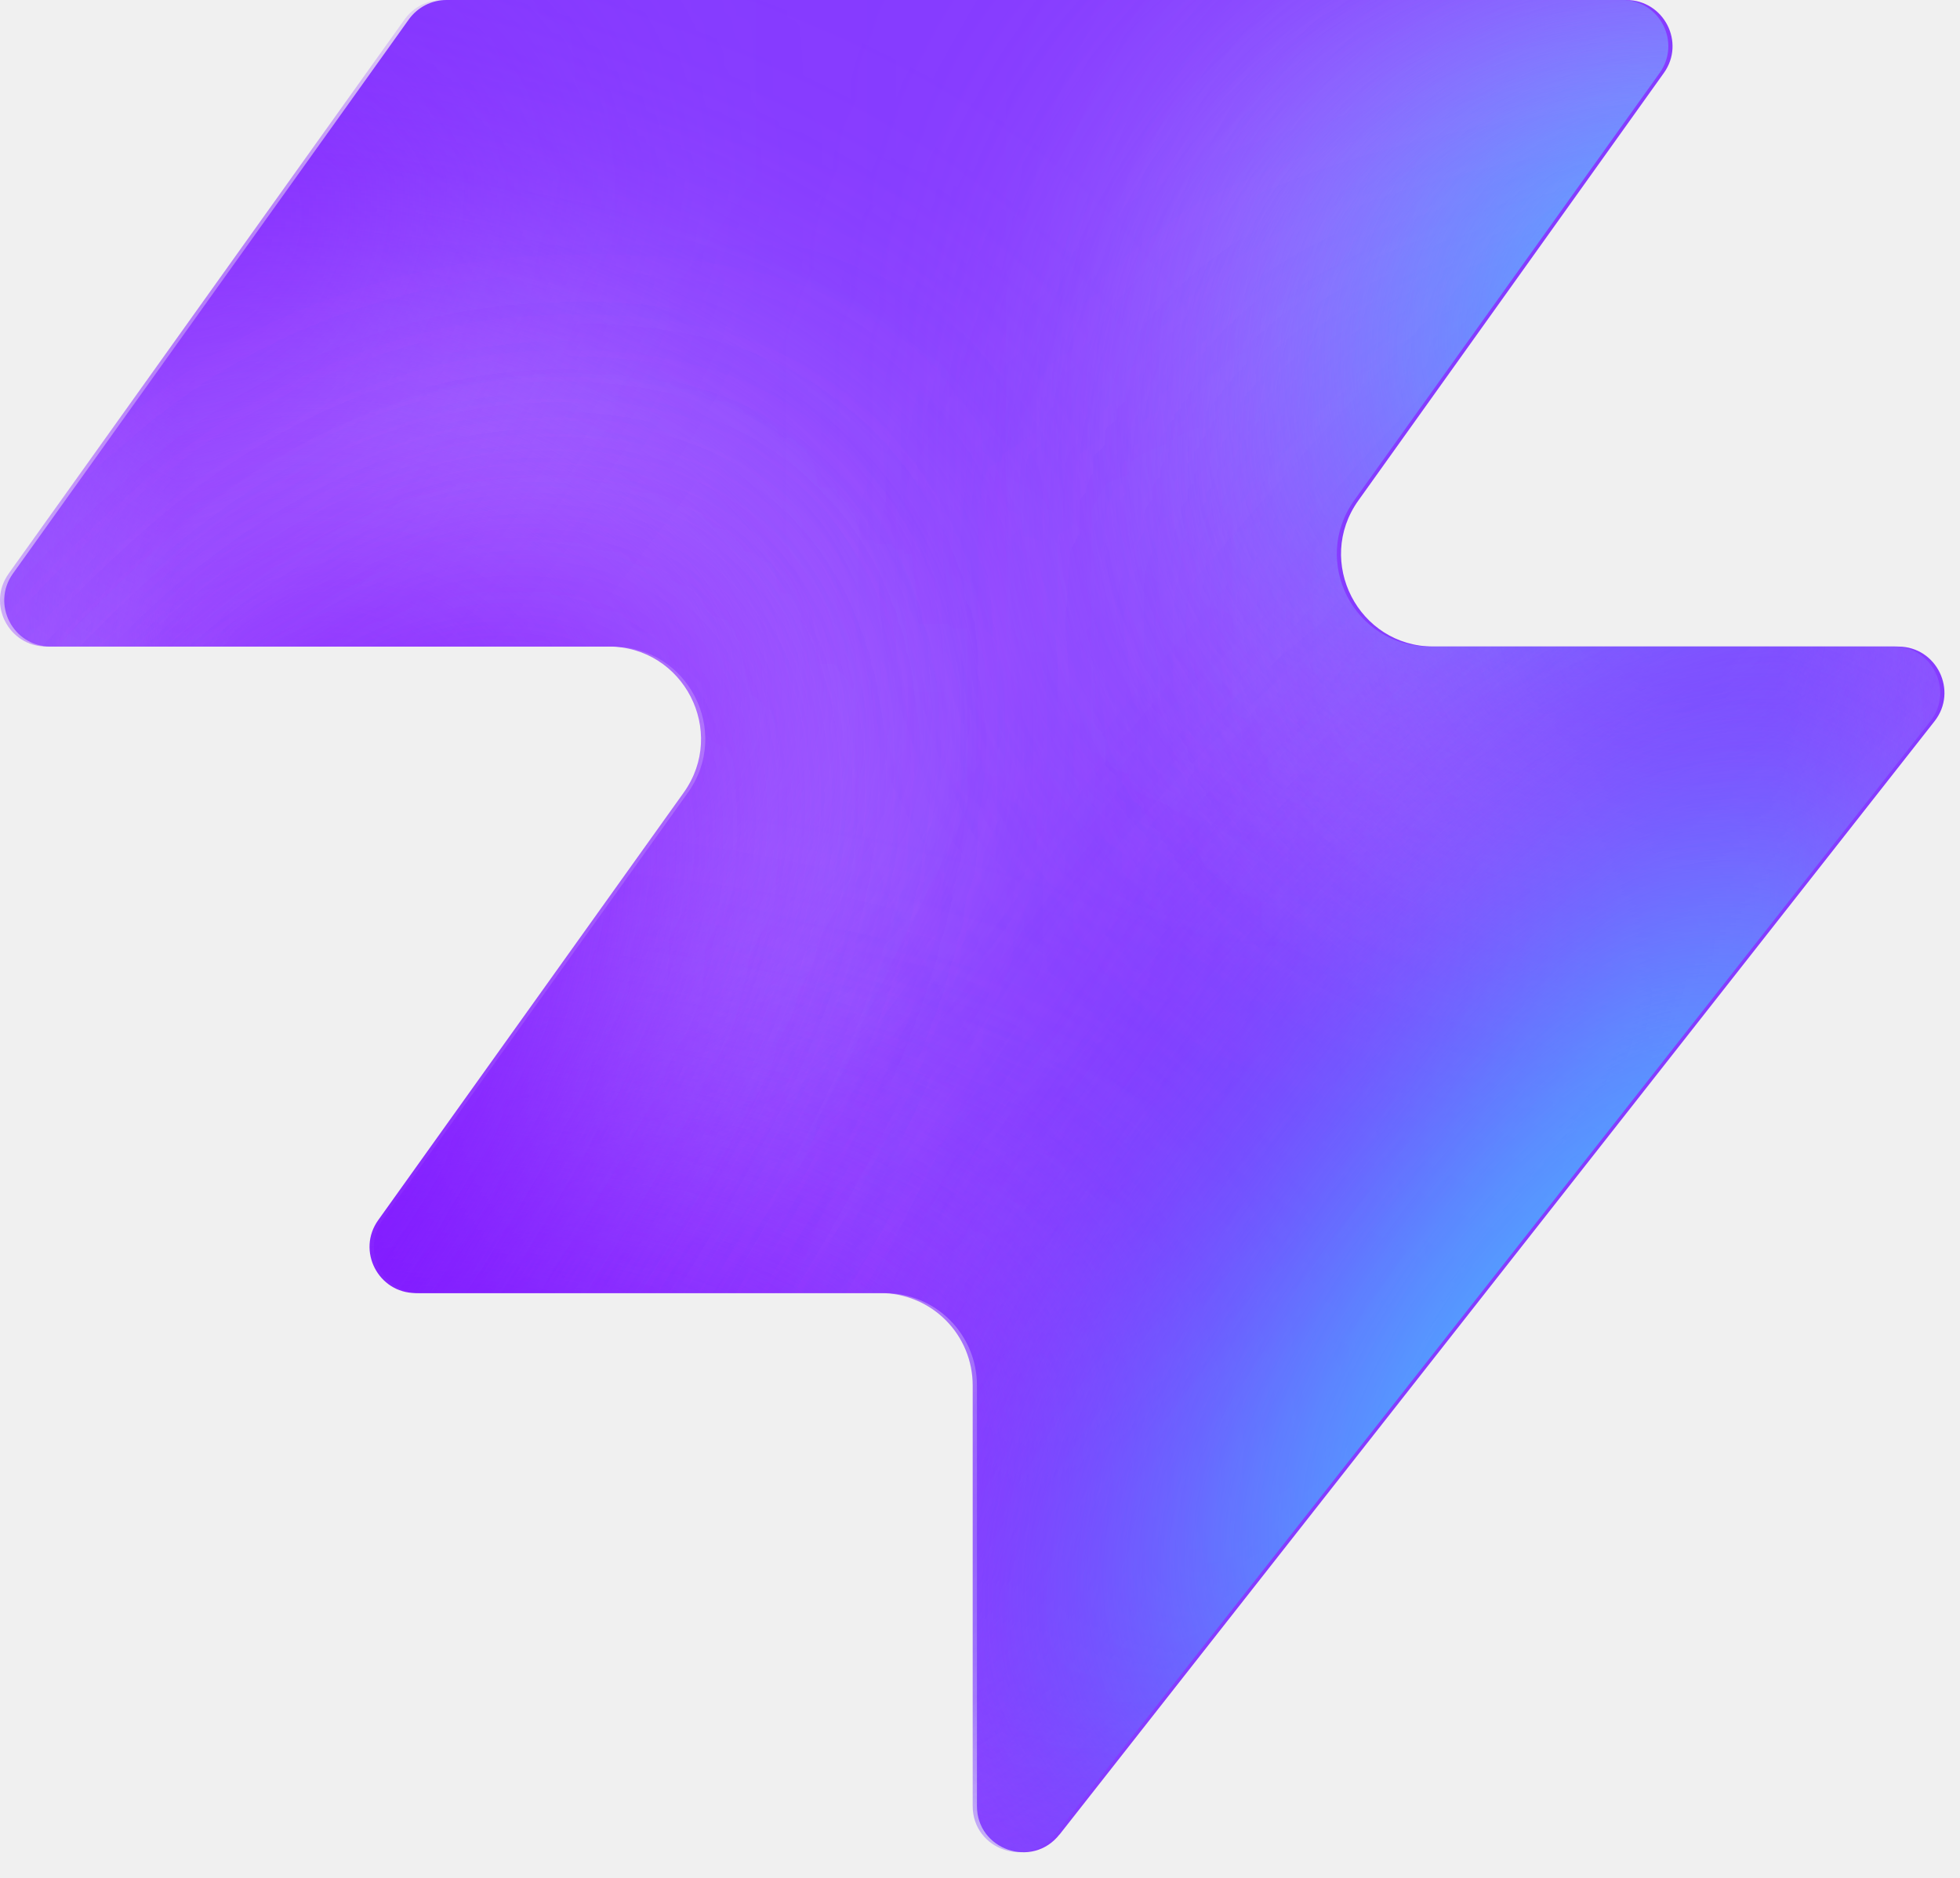
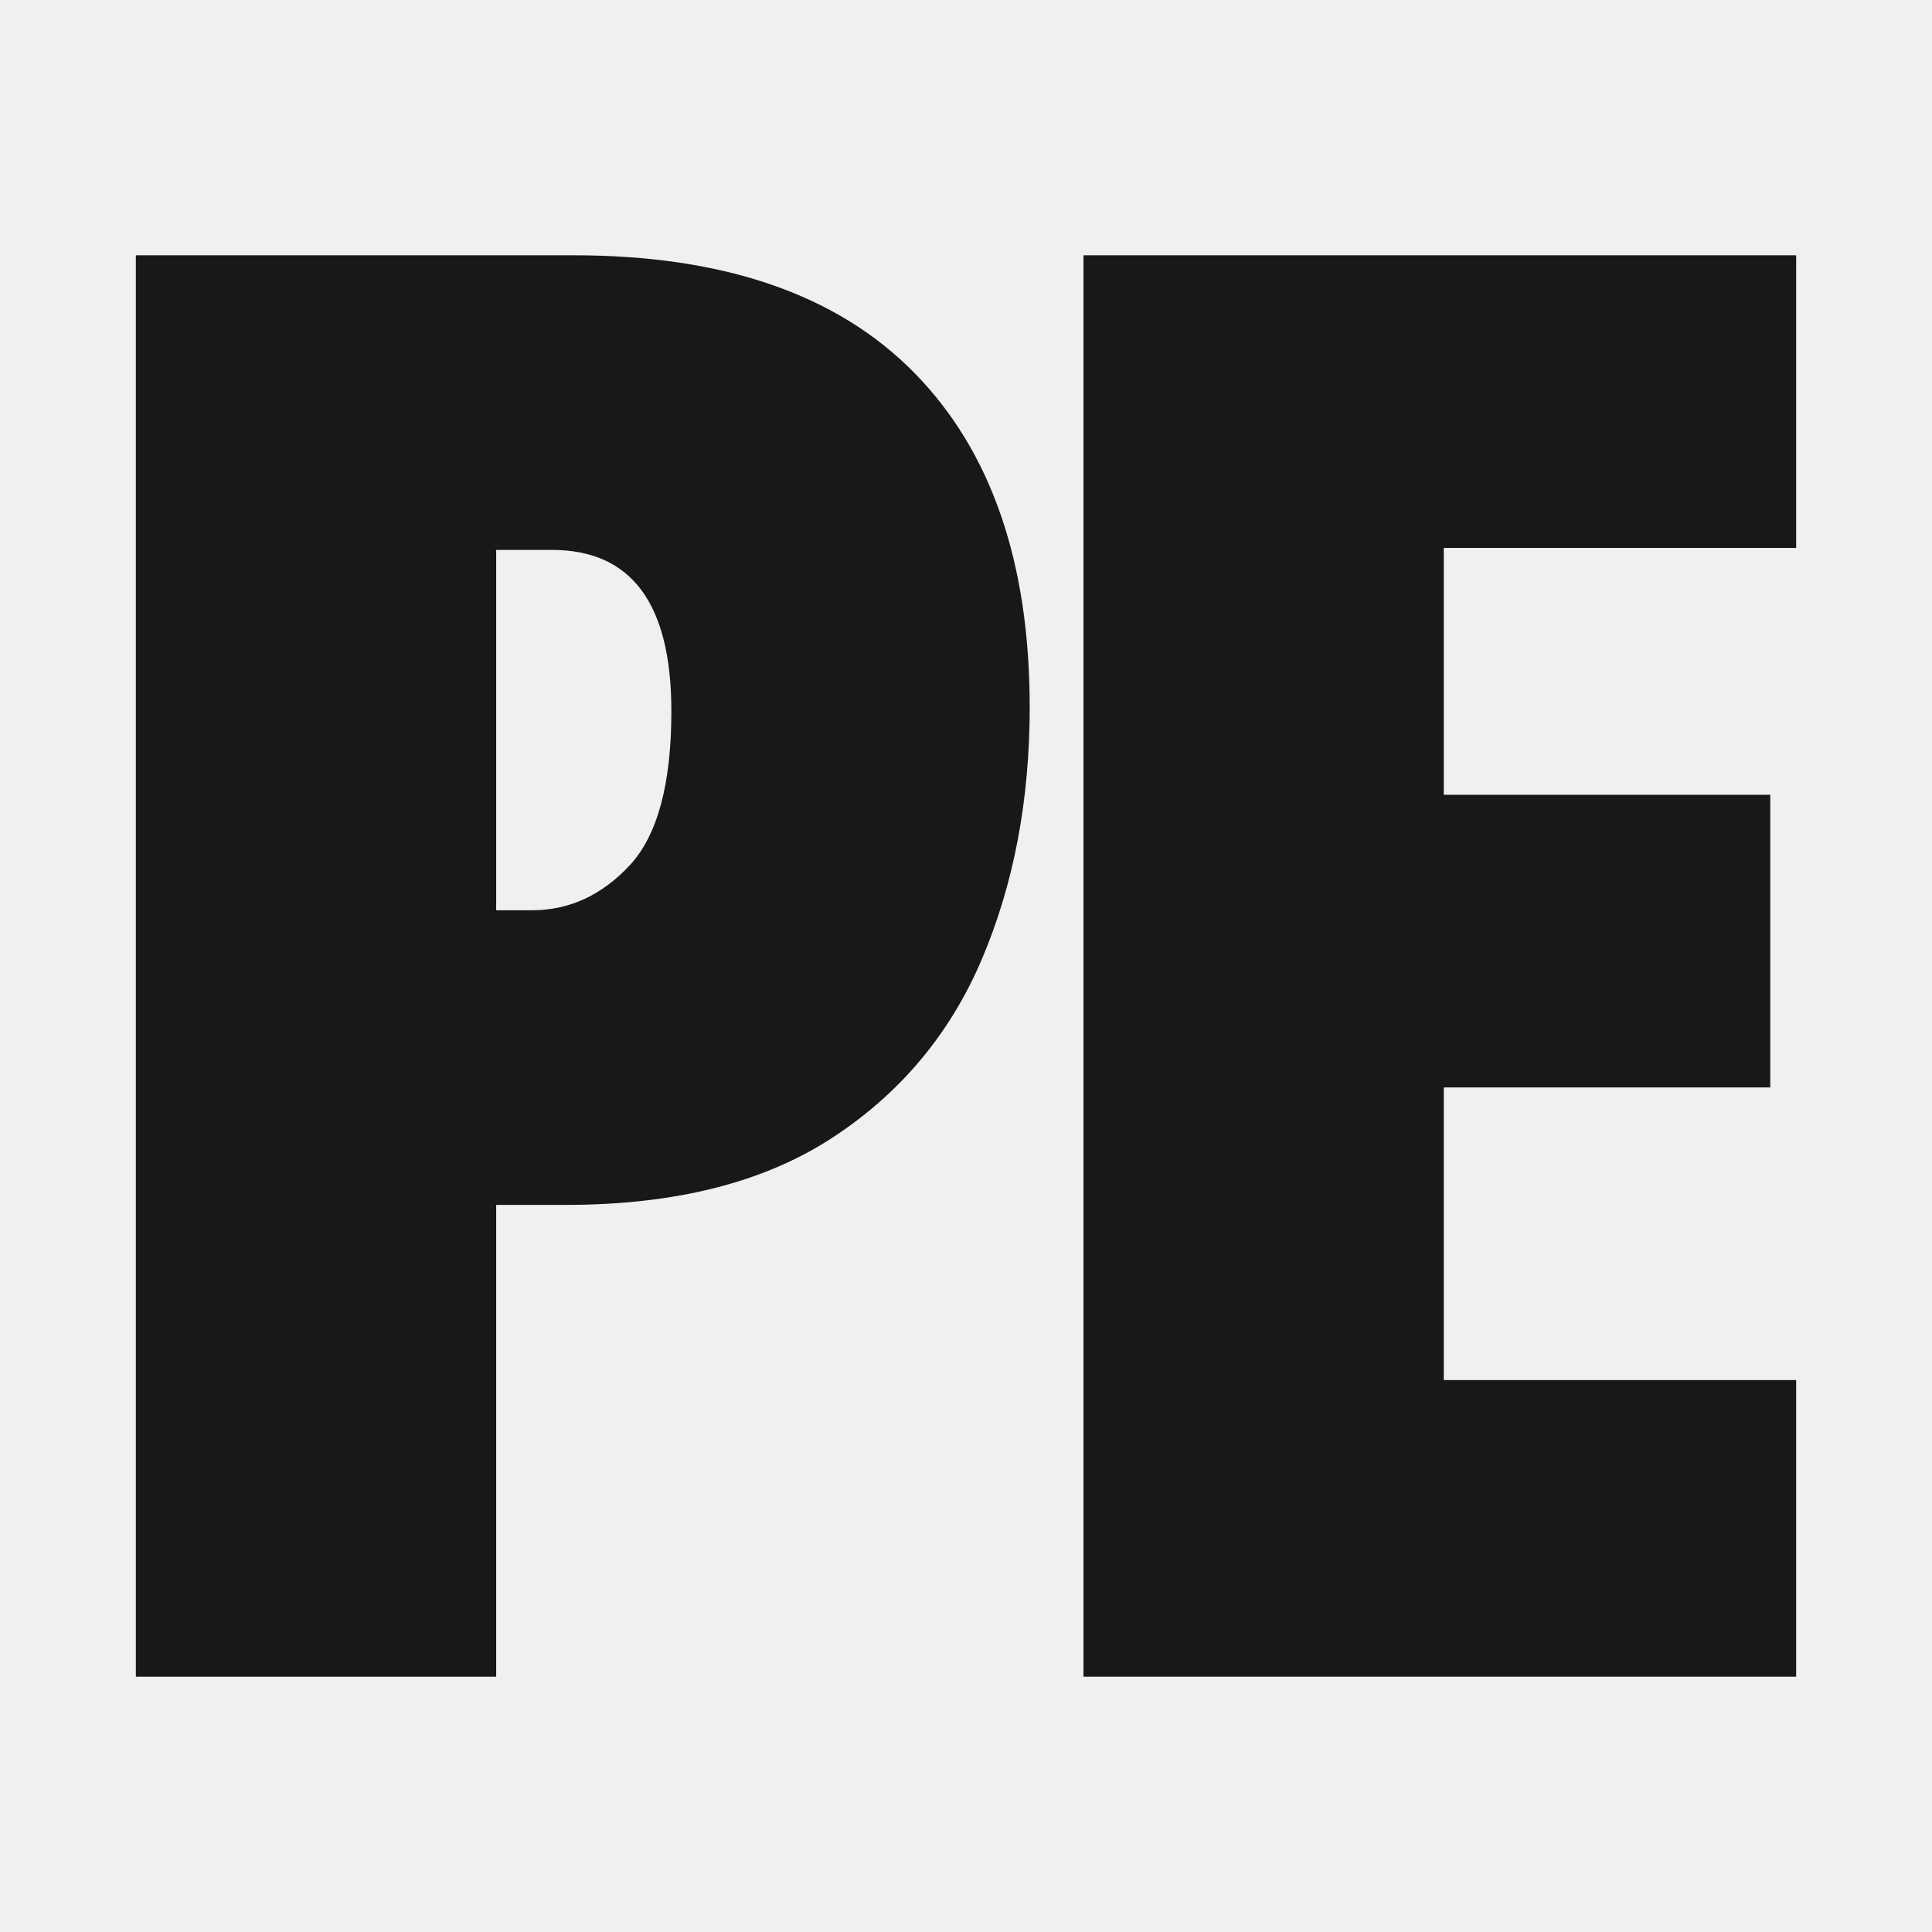
- <svg xmlns="http://www.w3.org/2000/svg" width="48" height="46" fill="none" viewBox="0 0 48 46">
-   <path fill="#863bff" d="M25.946 44.938c-.664.845-2.021.375-2.021-.698V33.937a2.26 2.26 0 0 0-2.262-2.262H10.287c-.92 0-1.456-1.04-.92-1.788l7.48-10.471c1.07-1.497 0-3.578-1.842-3.578H1.237c-.92 0-1.456-1.04-.92-1.788L10.013.474c.214-.297.556-.474.92-.474h28.894c.92 0 1.456 1.04.92 1.788l-7.48 10.471c-1.07 1.498 0 3.579 1.842 3.579h11.377c.943 0 1.473 1.088.89 1.83L25.947 44.94z" style="fill:#863bff;fill:color(display-p3 .525 .23 1);fill-opacity:1" />
-   <mask id="a" width="48" height="46" x="0" y="0" maskUnits="userSpaceOnUse" style="mask-type:alpha">
-     <path fill="#000" d="M25.842 44.938c-.664.844-2.021.375-2.021-.698V33.937a2.26 2.26 0 0 0-2.262-2.262H10.183c-.92 0-1.456-1.04-.92-1.788l7.48-10.471c1.07-1.498 0-3.579-1.842-3.579H1.133c-.92 0-1.456-1.04-.92-1.787L9.91.473c.214-.297.556-.474.92-.474h28.894c.92 0 1.456 1.04.92 1.788l-7.48 10.471c-1.07 1.498 0 3.578 1.842 3.578h11.377c.943 0 1.473 1.088.89 1.832L25.843 44.94z" style="fill:#000;fill-opacity:1" />
-   </mask>
-   <g mask="url(#a)">
-     <g filter="url(#b)">
-       <ellipse cx="5.508" cy="14.704" fill="#ede6ff" rx="5.508" ry="14.704" style="fill:#ede6ff;fill:color(display-p3 .927 .903 1);fill-opacity:1" transform="matrix(.00324 1 1 -.00324 -4.47 31.516)" />
-     </g>
-     <g filter="url(#c)">
-       <ellipse cx="10.399" cy="29.851" fill="#ede6ff" rx="10.399" ry="29.851" style="fill:#ede6ff;fill:color(display-p3 .927 .903 1);fill-opacity:1" transform="matrix(.00324 1 1 -.00324 -39.328 7.883)" />
-     </g>
-     <g filter="url(#d)">
-       <ellipse cx="5.508" cy="30.487" fill="#7e14ff" rx="5.508" ry="30.487" style="fill:#7e14ff;fill:color(display-p3 .492 .077 1);fill-opacity:1" transform="rotate(89.814 -25.913 -14.639)scale(1 -1)" />
-     </g>
-     <g filter="url(#e)">
-       <ellipse cx="5.508" cy="30.599" fill="#7e14ff" rx="5.508" ry="30.599" style="fill:#7e14ff;fill:color(display-p3 .492 .077 1);fill-opacity:1" transform="rotate(89.814 -32.644 -3.334)scale(1 -1)" />
-     </g>
-     <g filter="url(#f)">
-       <ellipse cx="5.508" cy="30.599" fill="#7e14ff" rx="5.508" ry="30.599" style="fill:#7e14ff;fill:color(display-p3 .492 .077 1);fill-opacity:1" transform="matrix(.00324 1 1 -.00324 -34.34 30.47)" />
-     </g>
-     <g filter="url(#g)">
-       <ellipse cx="14.072" cy="22.078" fill="#ede6ff" rx="14.072" ry="22.078" style="fill:#ede6ff;fill:color(display-p3 .927 .903 1);fill-opacity:1" transform="rotate(93.35 24.506 48.493)scale(-1 1)" />
-     </g>
-     <g filter="url(#h)">
-       <ellipse cx="3.47" cy="21.501" fill="#7e14ff" rx="3.47" ry="21.501" style="fill:#7e14ff;fill:color(display-p3 .492 .077 1);fill-opacity:1" transform="rotate(89.009 28.708 47.59)scale(-1 1)" />
-     </g>
-     <g filter="url(#i)">
-       <ellipse cx="3.47" cy="21.501" fill="#7e14ff" rx="3.47" ry="21.501" style="fill:#7e14ff;fill:color(display-p3 .492 .077 1);fill-opacity:1" transform="rotate(89.009 28.708 47.59)scale(-1 1)" />
-     </g>
-     <g filter="url(#j)">
-       <ellipse cx=".387" cy="8.972" fill="#7e14ff" rx="4.407" ry="29.108" style="fill:#7e14ff;fill:color(display-p3 .492 .077 1);fill-opacity:1" transform="rotate(39.51 .387 8.972)" />
-     </g>
-     <g filter="url(#k)">
-       <ellipse cx="47.523" cy="-6.092" fill="#7e14ff" rx="4.407" ry="29.108" style="fill:#7e14ff;fill:color(display-p3 .492 .077 1);fill-opacity:1" transform="rotate(37.892 47.523 -6.092)" />
-     </g>
-     <g filter="url(#l)">
-       <ellipse cx="41.412" cy="6.333" fill="#47bfff" rx="5.971" ry="9.665" style="fill:#47bfff;fill:color(display-p3 .28 .748 1);fill-opacity:1" transform="rotate(37.892 41.412 6.333)" />
-     </g>
-     <g filter="url(#m)">
-       <ellipse cx="-1.879" cy="38.332" fill="#7e14ff" rx="4.407" ry="29.108" style="fill:#7e14ff;fill:color(display-p3 .492 .077 1);fill-opacity:1" transform="rotate(37.892 -1.88 38.332)" />
-     </g>
-     <g filter="url(#n)">
-       <ellipse cx="-1.879" cy="38.332" fill="#7e14ff" rx="4.407" ry="29.108" style="fill:#7e14ff;fill:color(display-p3 .492 .077 1);fill-opacity:1" transform="rotate(37.892 -1.88 38.332)" />
-     </g>
-     <g filter="url(#o)">
-       <ellipse cx="35.651" cy="29.907" fill="#7e14ff" rx="4.407" ry="29.108" style="fill:#7e14ff;fill:color(display-p3 .492 .077 1);fill-opacity:1" transform="rotate(37.892 35.651 29.907)" />
-     </g>
-     <g filter="url(#p)">
-       <ellipse cx="38.418" cy="32.4" fill="#47bfff" rx="5.971" ry="15.297" style="fill:#47bfff;fill:color(display-p3 .28 .748 1);fill-opacity:1" transform="rotate(37.892 38.418 32.4)" />
-     </g>
+ <svg xmlns="http://www.w3.org/2000/svg" viewBox="0 0 512 512" role="img" aria-label="Proven Earth PE favicon">
+   <style>
+     .pe { fill: #181818; }
+     @media (prefers-color-scheme: dark) { .pe { fill: #ffffff; } }
+   </style>
+   <g class="pe" transform="translate(4.873 444.345) scale(0.527578 -0.527578)">
+     <path d="M279 714Q392 714 450.0 655.0Q508 596 508 487Q508 417 484.0 360.5Q460 304 408.5 270.5Q357 237 275 237H240V0H59V714ZM268 566H240V385H258Q286 385 307.0 407.5Q328 430 328 485Q328 566 268 566Z" transform="translate(0,0)" />
+     <path d="M417 0H59V714H417V567H240V443H404V296H240V149H417Z" transform="translate(476,0)" />
  </g>
-   <defs>
-     <filter id="b" width="60.045" height="41.654" x="-19.77" y="16.149" color-interpolation-filters="sRGB" filterUnits="userSpaceOnUse">
-       <feFlood flood-opacity="0" result="BackgroundImageFix" />
-       <feBlend in="SourceGraphic" in2="BackgroundImageFix" result="shape" />
-       <feGaussianBlur result="effect1_foregroundBlur_2002_17158" stdDeviation="7.659" />
-     </filter>
-     <filter id="c" width="90.34" height="51.437" x="-54.613" y="-7.533" color-interpolation-filters="sRGB" filterUnits="userSpaceOnUse">
-       <feFlood flood-opacity="0" result="BackgroundImageFix" />
-       <feBlend in="SourceGraphic" in2="BackgroundImageFix" result="shape" />
-       <feGaussianBlur result="effect1_foregroundBlur_2002_17158" stdDeviation="7.659" />
-     </filter>
-     <filter id="d" width="79.355" height="29.4" x="-49.64" y="2.03" color-interpolation-filters="sRGB" filterUnits="userSpaceOnUse">
-       <feFlood flood-opacity="0" result="BackgroundImageFix" />
-       <feBlend in="SourceGraphic" in2="BackgroundImageFix" result="shape" />
-       <feGaussianBlur result="effect1_foregroundBlur_2002_17158" stdDeviation="4.596" />
-     </filter>
-     <filter id="e" width="79.579" height="29.4" x="-45.045" y="20.029" color-interpolation-filters="sRGB" filterUnits="userSpaceOnUse">
-       <feFlood flood-opacity="0" result="BackgroundImageFix" />
-       <feBlend in="SourceGraphic" in2="BackgroundImageFix" result="shape" />
-       <feGaussianBlur result="effect1_foregroundBlur_2002_17158" stdDeviation="4.596" />
-     </filter>
-     <filter id="f" width="79.579" height="29.4" x="-43.513" y="21.178" color-interpolation-filters="sRGB" filterUnits="userSpaceOnUse">
-       <feFlood flood-opacity="0" result="BackgroundImageFix" />
-       <feBlend in="SourceGraphic" in2="BackgroundImageFix" result="shape" />
-       <feGaussianBlur result="effect1_foregroundBlur_2002_17158" stdDeviation="4.596" />
-     </filter>
-     <filter id="g" width="74.749" height="58.852" x="15.756" y="-17.901" color-interpolation-filters="sRGB" filterUnits="userSpaceOnUse">
-       <feFlood flood-opacity="0" result="BackgroundImageFix" />
-       <feBlend in="SourceGraphic" in2="BackgroundImageFix" result="shape" />
-       <feGaussianBlur result="effect1_foregroundBlur_2002_17158" stdDeviation="7.659" />
-     </filter>
-     <filter id="h" width="61.377" height="25.362" x="23.548" y="2.284" color-interpolation-filters="sRGB" filterUnits="userSpaceOnUse">
-       <feFlood flood-opacity="0" result="BackgroundImageFix" />
-       <feBlend in="SourceGraphic" in2="BackgroundImageFix" result="shape" />
-       <feGaussianBlur result="effect1_foregroundBlur_2002_17158" stdDeviation="4.596" />
-     </filter>
-     <filter id="i" width="61.377" height="25.362" x="23.548" y="2.284" color-interpolation-filters="sRGB" filterUnits="userSpaceOnUse">
-       <feFlood flood-opacity="0" result="BackgroundImageFix" />
-       <feBlend in="SourceGraphic" in2="BackgroundImageFix" result="shape" />
-       <feGaussianBlur result="effect1_foregroundBlur_2002_17158" stdDeviation="4.596" />
-     </filter>
-     <filter id="j" width="56.045" height="63.649" x="-27.636" y="-22.853" color-interpolation-filters="sRGB" filterUnits="userSpaceOnUse">
-       <feFlood flood-opacity="0" result="BackgroundImageFix" />
-       <feBlend in="SourceGraphic" in2="BackgroundImageFix" result="shape" />
-       <feGaussianBlur result="effect1_foregroundBlur_2002_17158" stdDeviation="4.596" />
-     </filter>
-     <filter id="k" width="54.814" height="64.646" x="20.116" y="-38.415" color-interpolation-filters="sRGB" filterUnits="userSpaceOnUse">
-       <feFlood flood-opacity="0" result="BackgroundImageFix" />
-       <feBlend in="SourceGraphic" in2="BackgroundImageFix" result="shape" />
-       <feGaussianBlur result="effect1_foregroundBlur_2002_17158" stdDeviation="4.596" />
-     </filter>
-     <filter id="l" width="33.541" height="35.313" x="24.641" y="-11.323" color-interpolation-filters="sRGB" filterUnits="userSpaceOnUse">
-       <feFlood flood-opacity="0" result="BackgroundImageFix" />
-       <feBlend in="SourceGraphic" in2="BackgroundImageFix" result="shape" />
-       <feGaussianBlur result="effect1_foregroundBlur_2002_17158" stdDeviation="4.596" />
-     </filter>
-     <filter id="m" width="54.814" height="64.646" x="-29.286" y="6.009" color-interpolation-filters="sRGB" filterUnits="userSpaceOnUse">
-       <feFlood flood-opacity="0" result="BackgroundImageFix" />
-       <feBlend in="SourceGraphic" in2="BackgroundImageFix" result="shape" />
-       <feGaussianBlur result="effect1_foregroundBlur_2002_17158" stdDeviation="4.596" />
-     </filter>
-     <filter id="n" width="54.814" height="64.646" x="-29.286" y="6.009" color-interpolation-filters="sRGB" filterUnits="userSpaceOnUse">
-       <feFlood flood-opacity="0" result="BackgroundImageFix" />
-       <feBlend in="SourceGraphic" in2="BackgroundImageFix" result="shape" />
-       <feGaussianBlur result="effect1_foregroundBlur_2002_17158" stdDeviation="4.596" />
-     </filter>
-     <filter id="o" width="54.814" height="64.646" x="8.244" y="-2.416" color-interpolation-filters="sRGB" filterUnits="userSpaceOnUse">
-       <feFlood flood-opacity="0" result="BackgroundImageFix" />
-       <feBlend in="SourceGraphic" in2="BackgroundImageFix" result="shape" />
-       <feGaussianBlur result="effect1_foregroundBlur_2002_17158" stdDeviation="4.596" />
-     </filter>
-     <filter id="p" width="39.409" height="43.623" x="18.713" y="10.588" color-interpolation-filters="sRGB" filterUnits="userSpaceOnUse">
-       <feFlood flood-opacity="0" result="BackgroundImageFix" />
-       <feBlend in="SourceGraphic" in2="BackgroundImageFix" result="shape" />
-       <feGaussianBlur result="effect1_foregroundBlur_2002_17158" stdDeviation="4.596" />
-     </filter>
-   </defs>
</svg>
